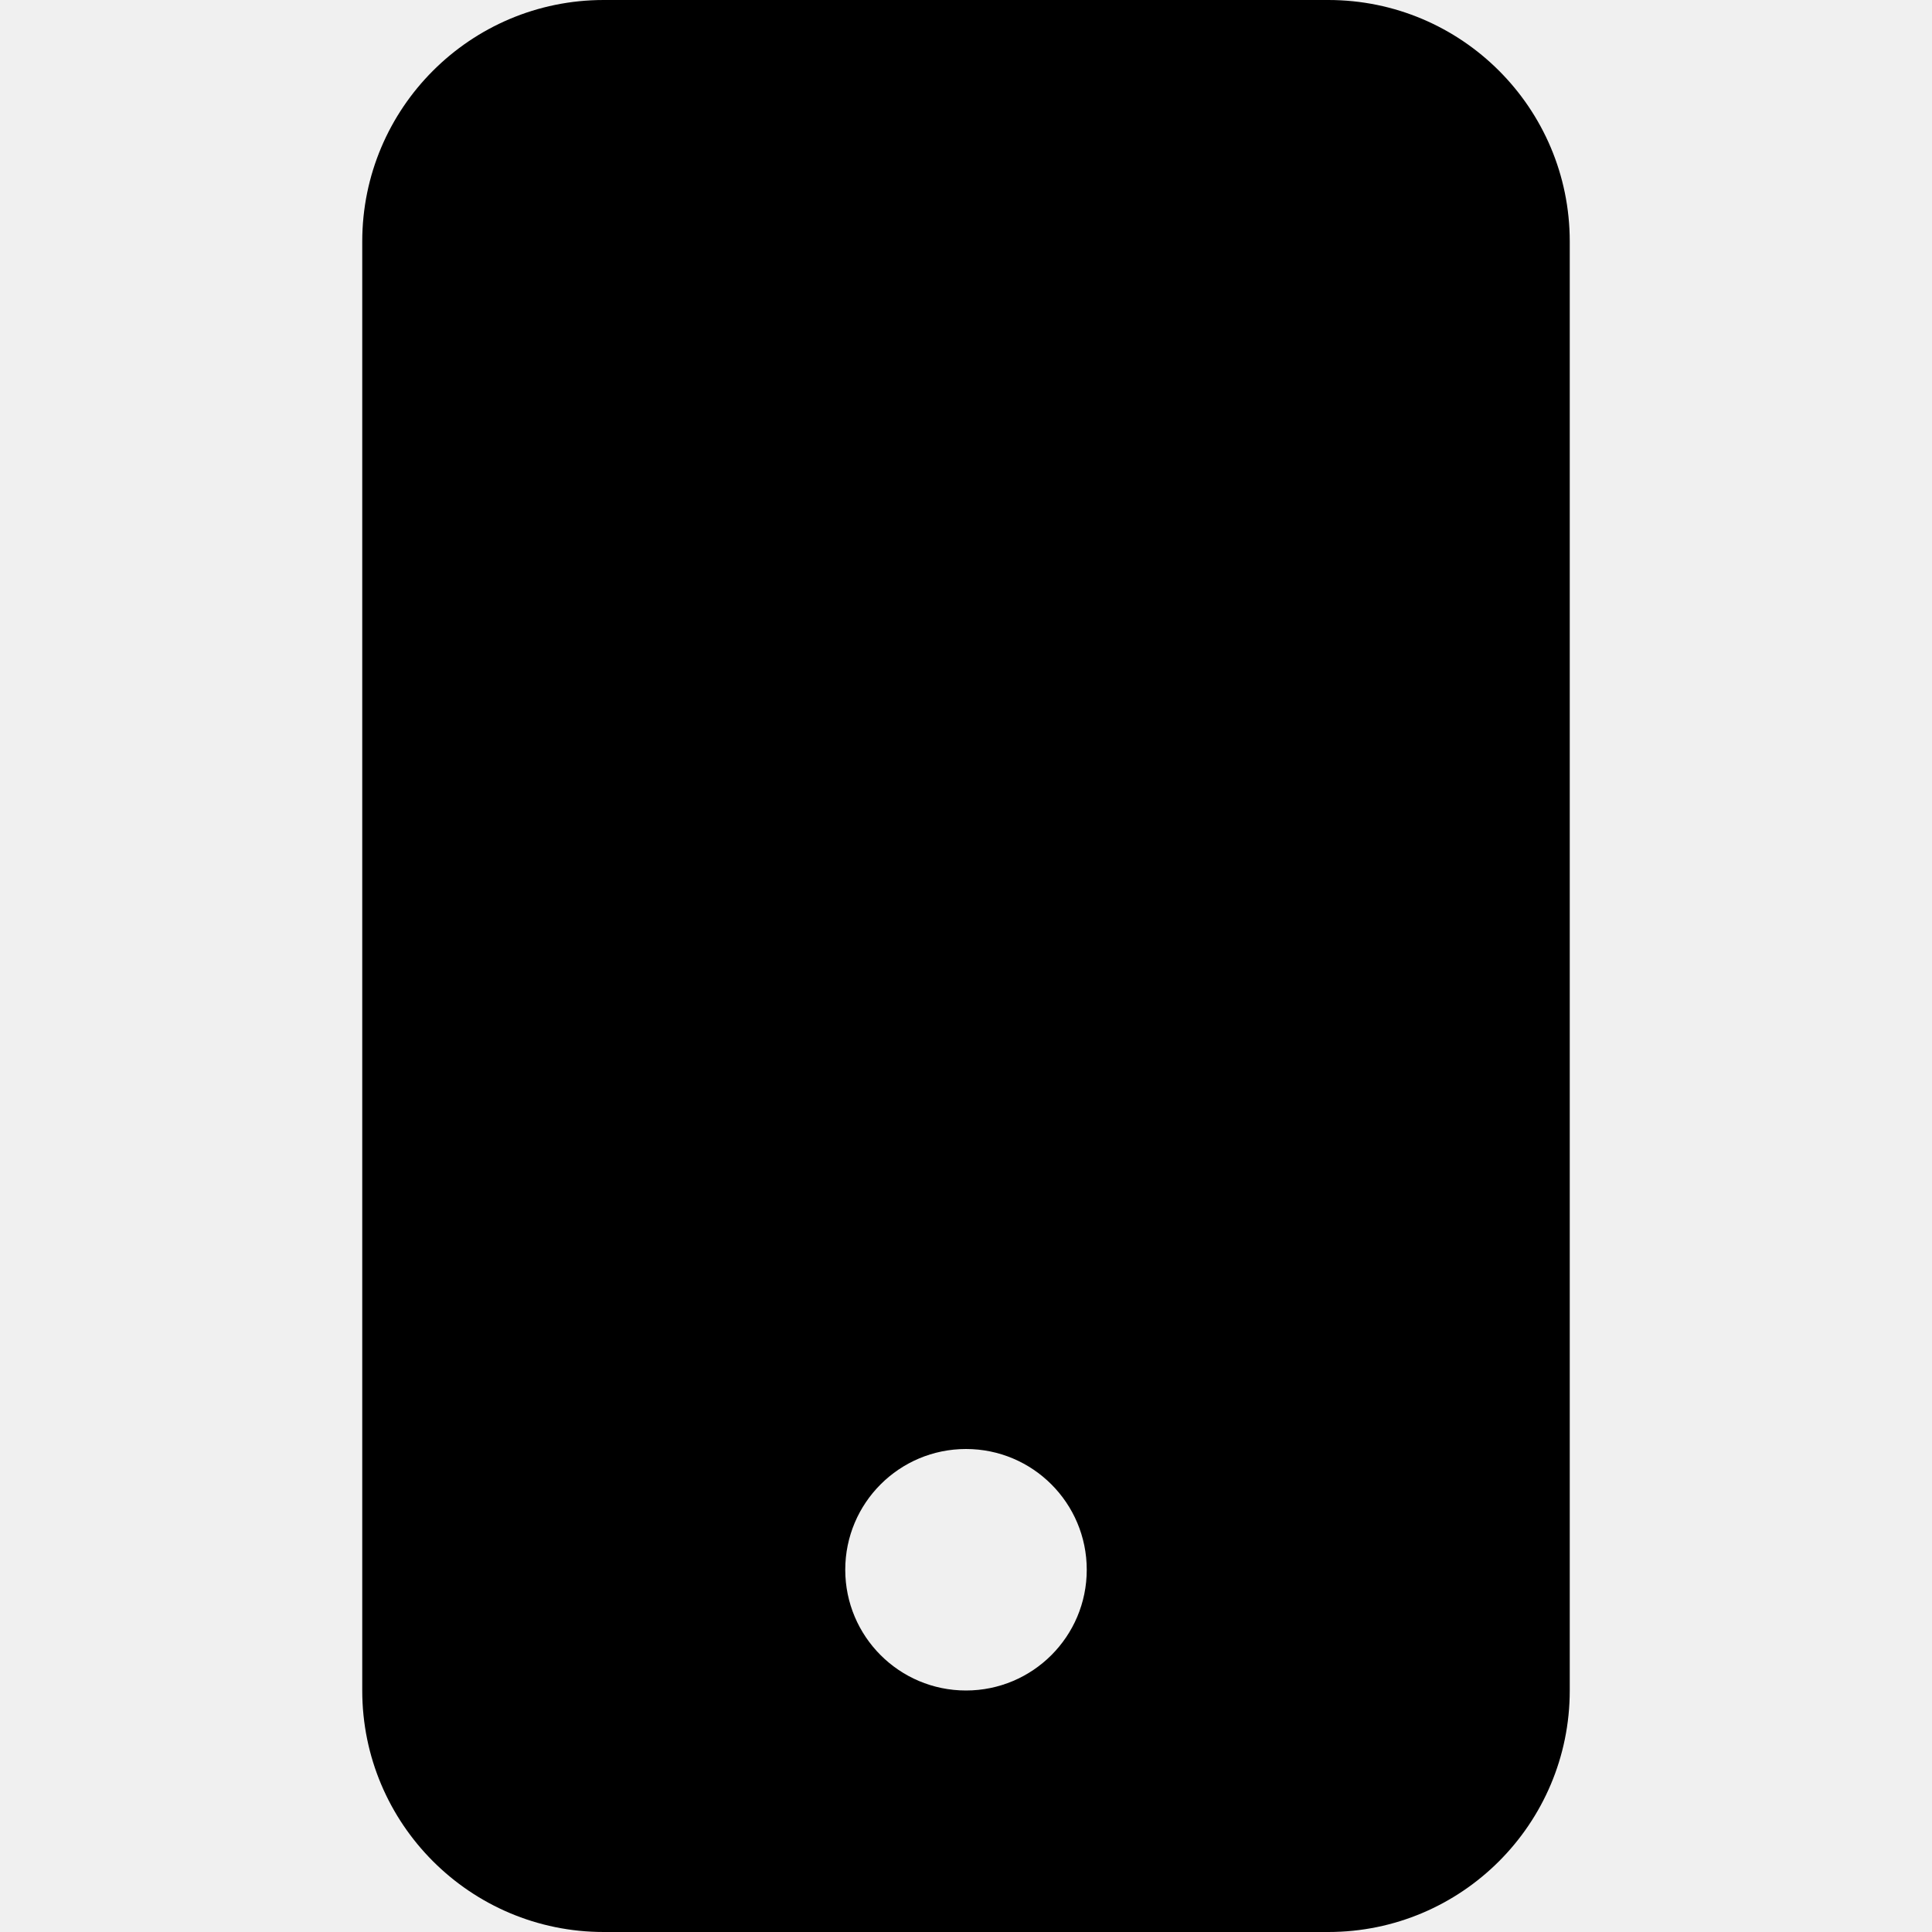
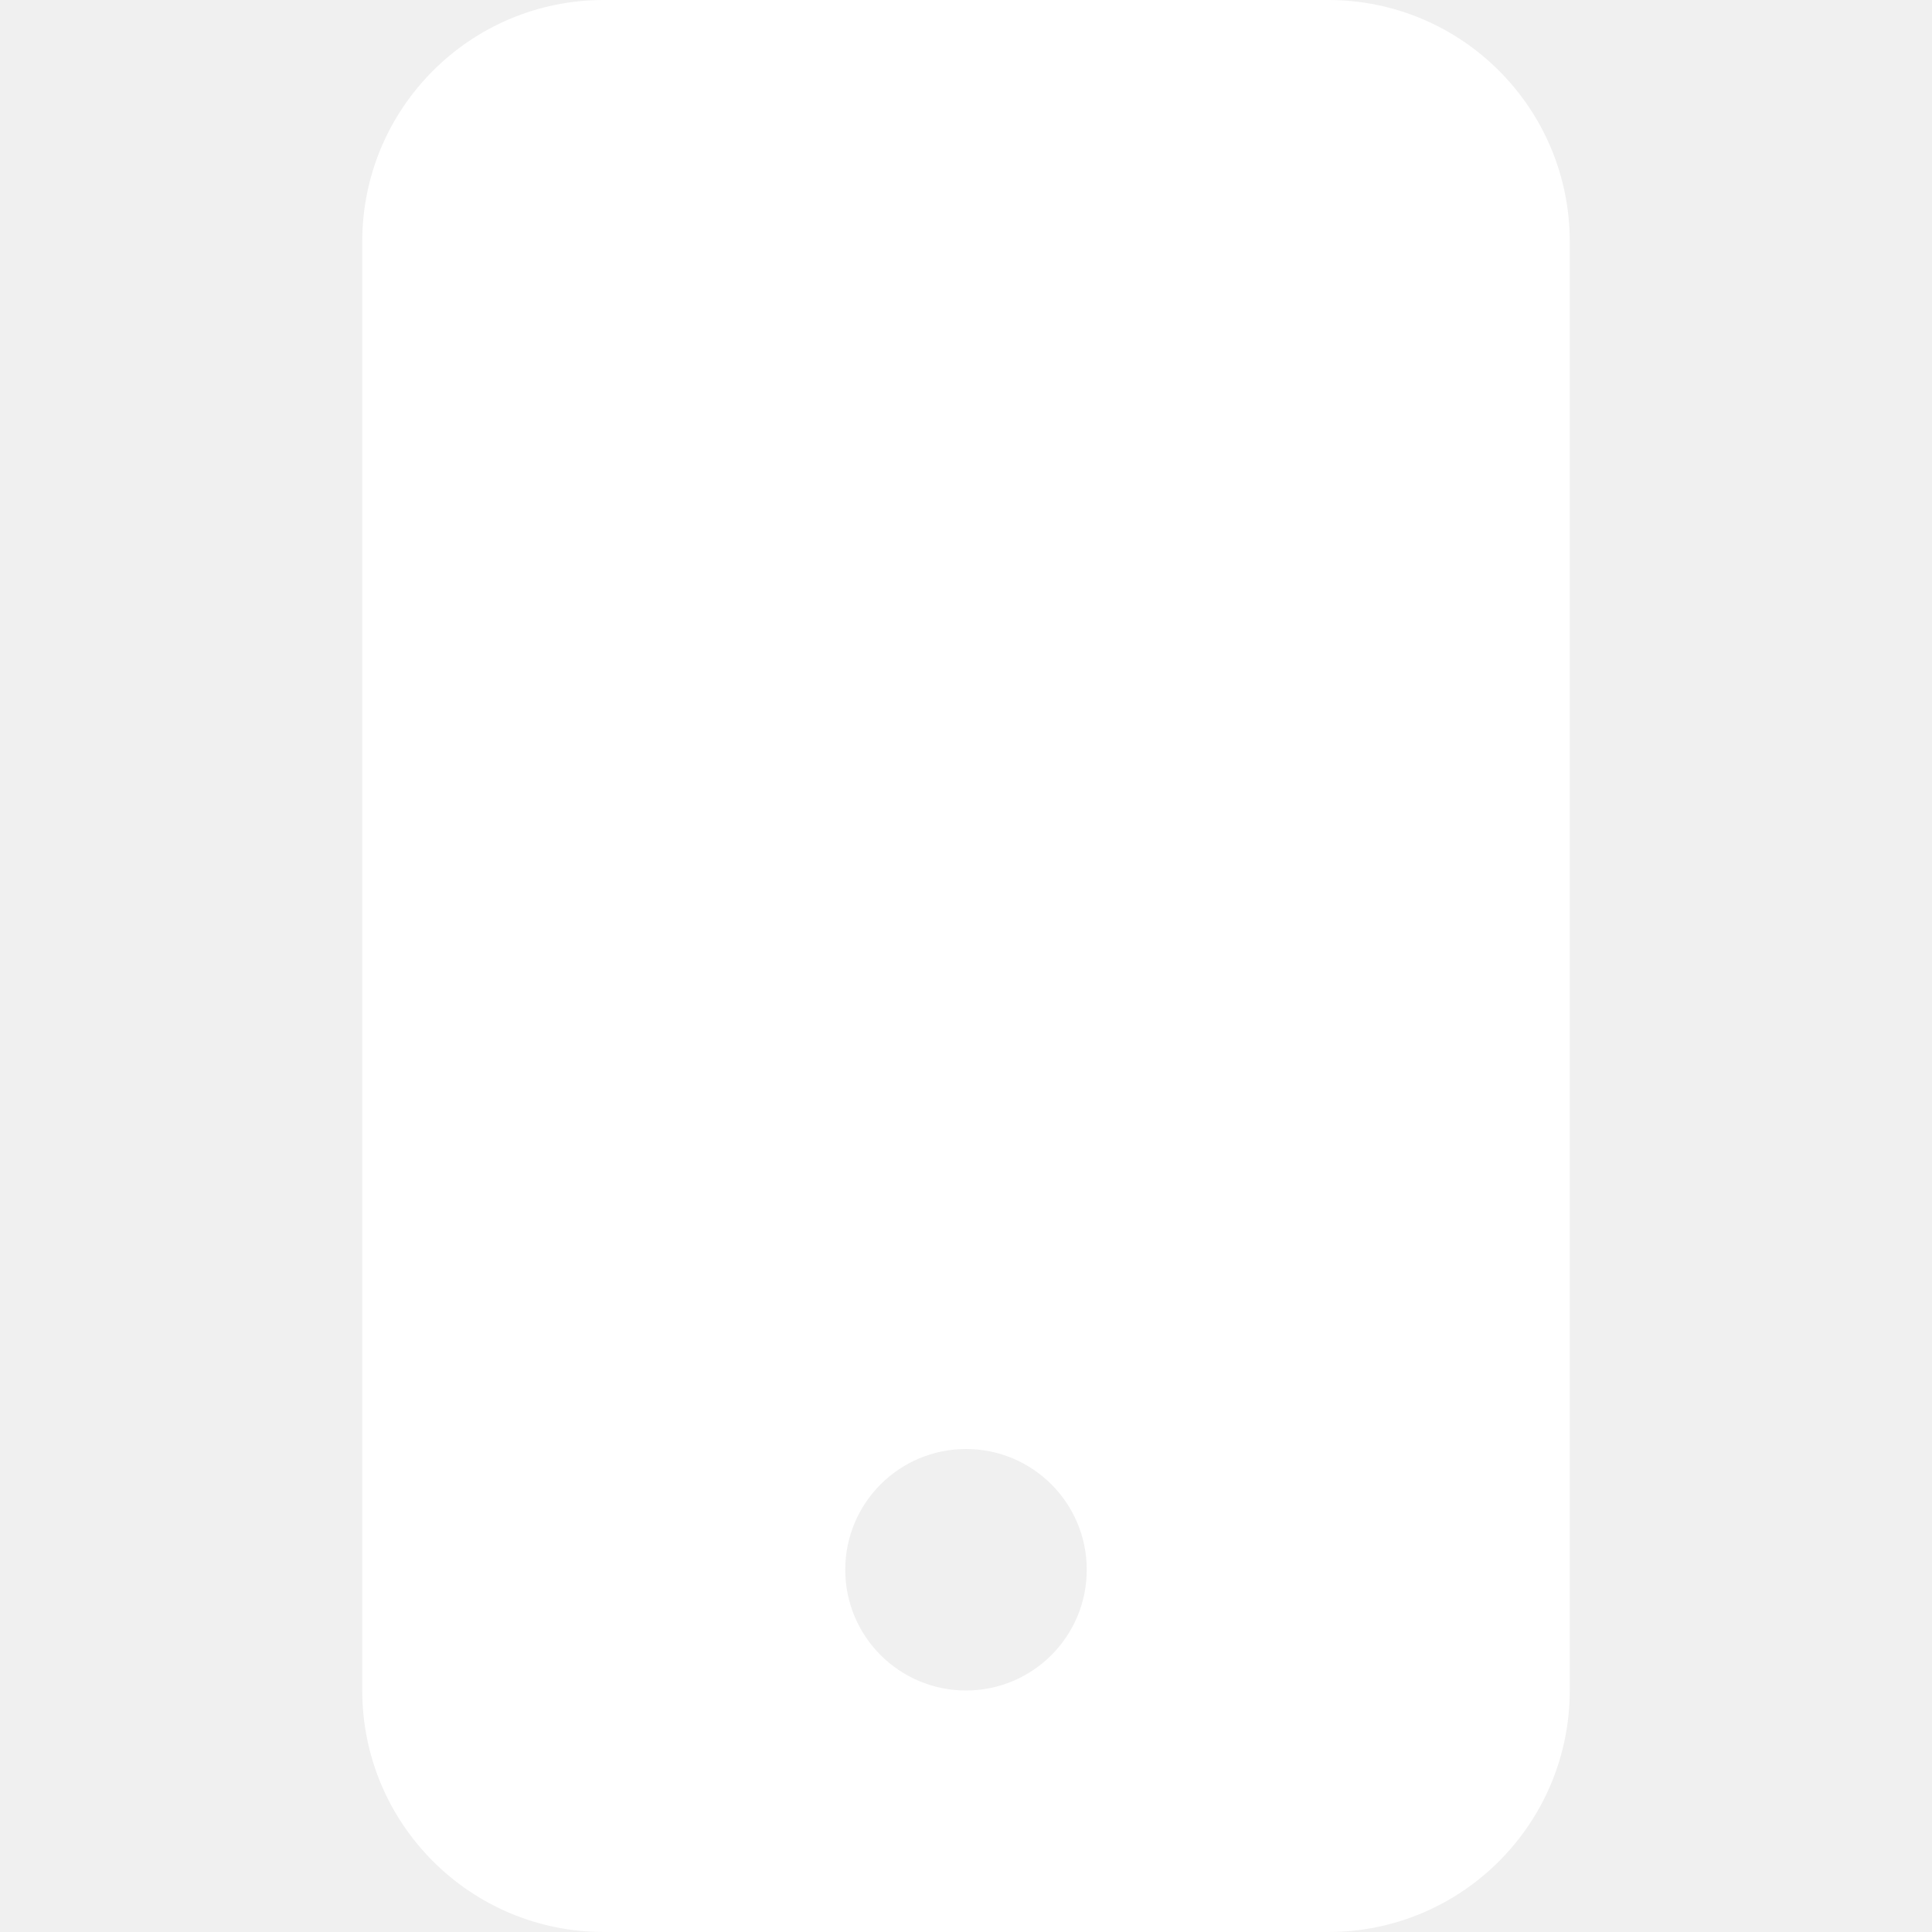
- <svg xmlns="http://www.w3.org/2000/svg" width="16" height="16" fill="currentColor" class="bi bi-phone-fill" viewBox="0 0 16 16">
-   <path d="M3 2a2 2 0 0 1 2-2h6a2 2 0 0 1 2 2v12a2 2 0 0 1-2 2H5a2 2 0 0 1-2-2V2zm6 11a1 1 0 1 0-2 0 1 1 0 0 0 2 0z" />
+ <svg xmlns="http://www.w3.org/2000/svg" width="16" height="16" fill="currentColor" class="bi bi-phone-fill" viewBox="0 0 16 16" version="1.1" id="svg4">
+   <defs id="defs8" />
+   <path d="M3 2a2 2 0 0 1 2-2h6a2 2 0 0 1 2 2v12a2 2 0 0 1-2 2H5a2 2 0 0 1-2-2V2zm6 11a1 1 0 1 0-2 0 1 1 0 0 0 2 0z" id="path2" style="fill:#ffffff;fill-opacity:1" />
</svg>
